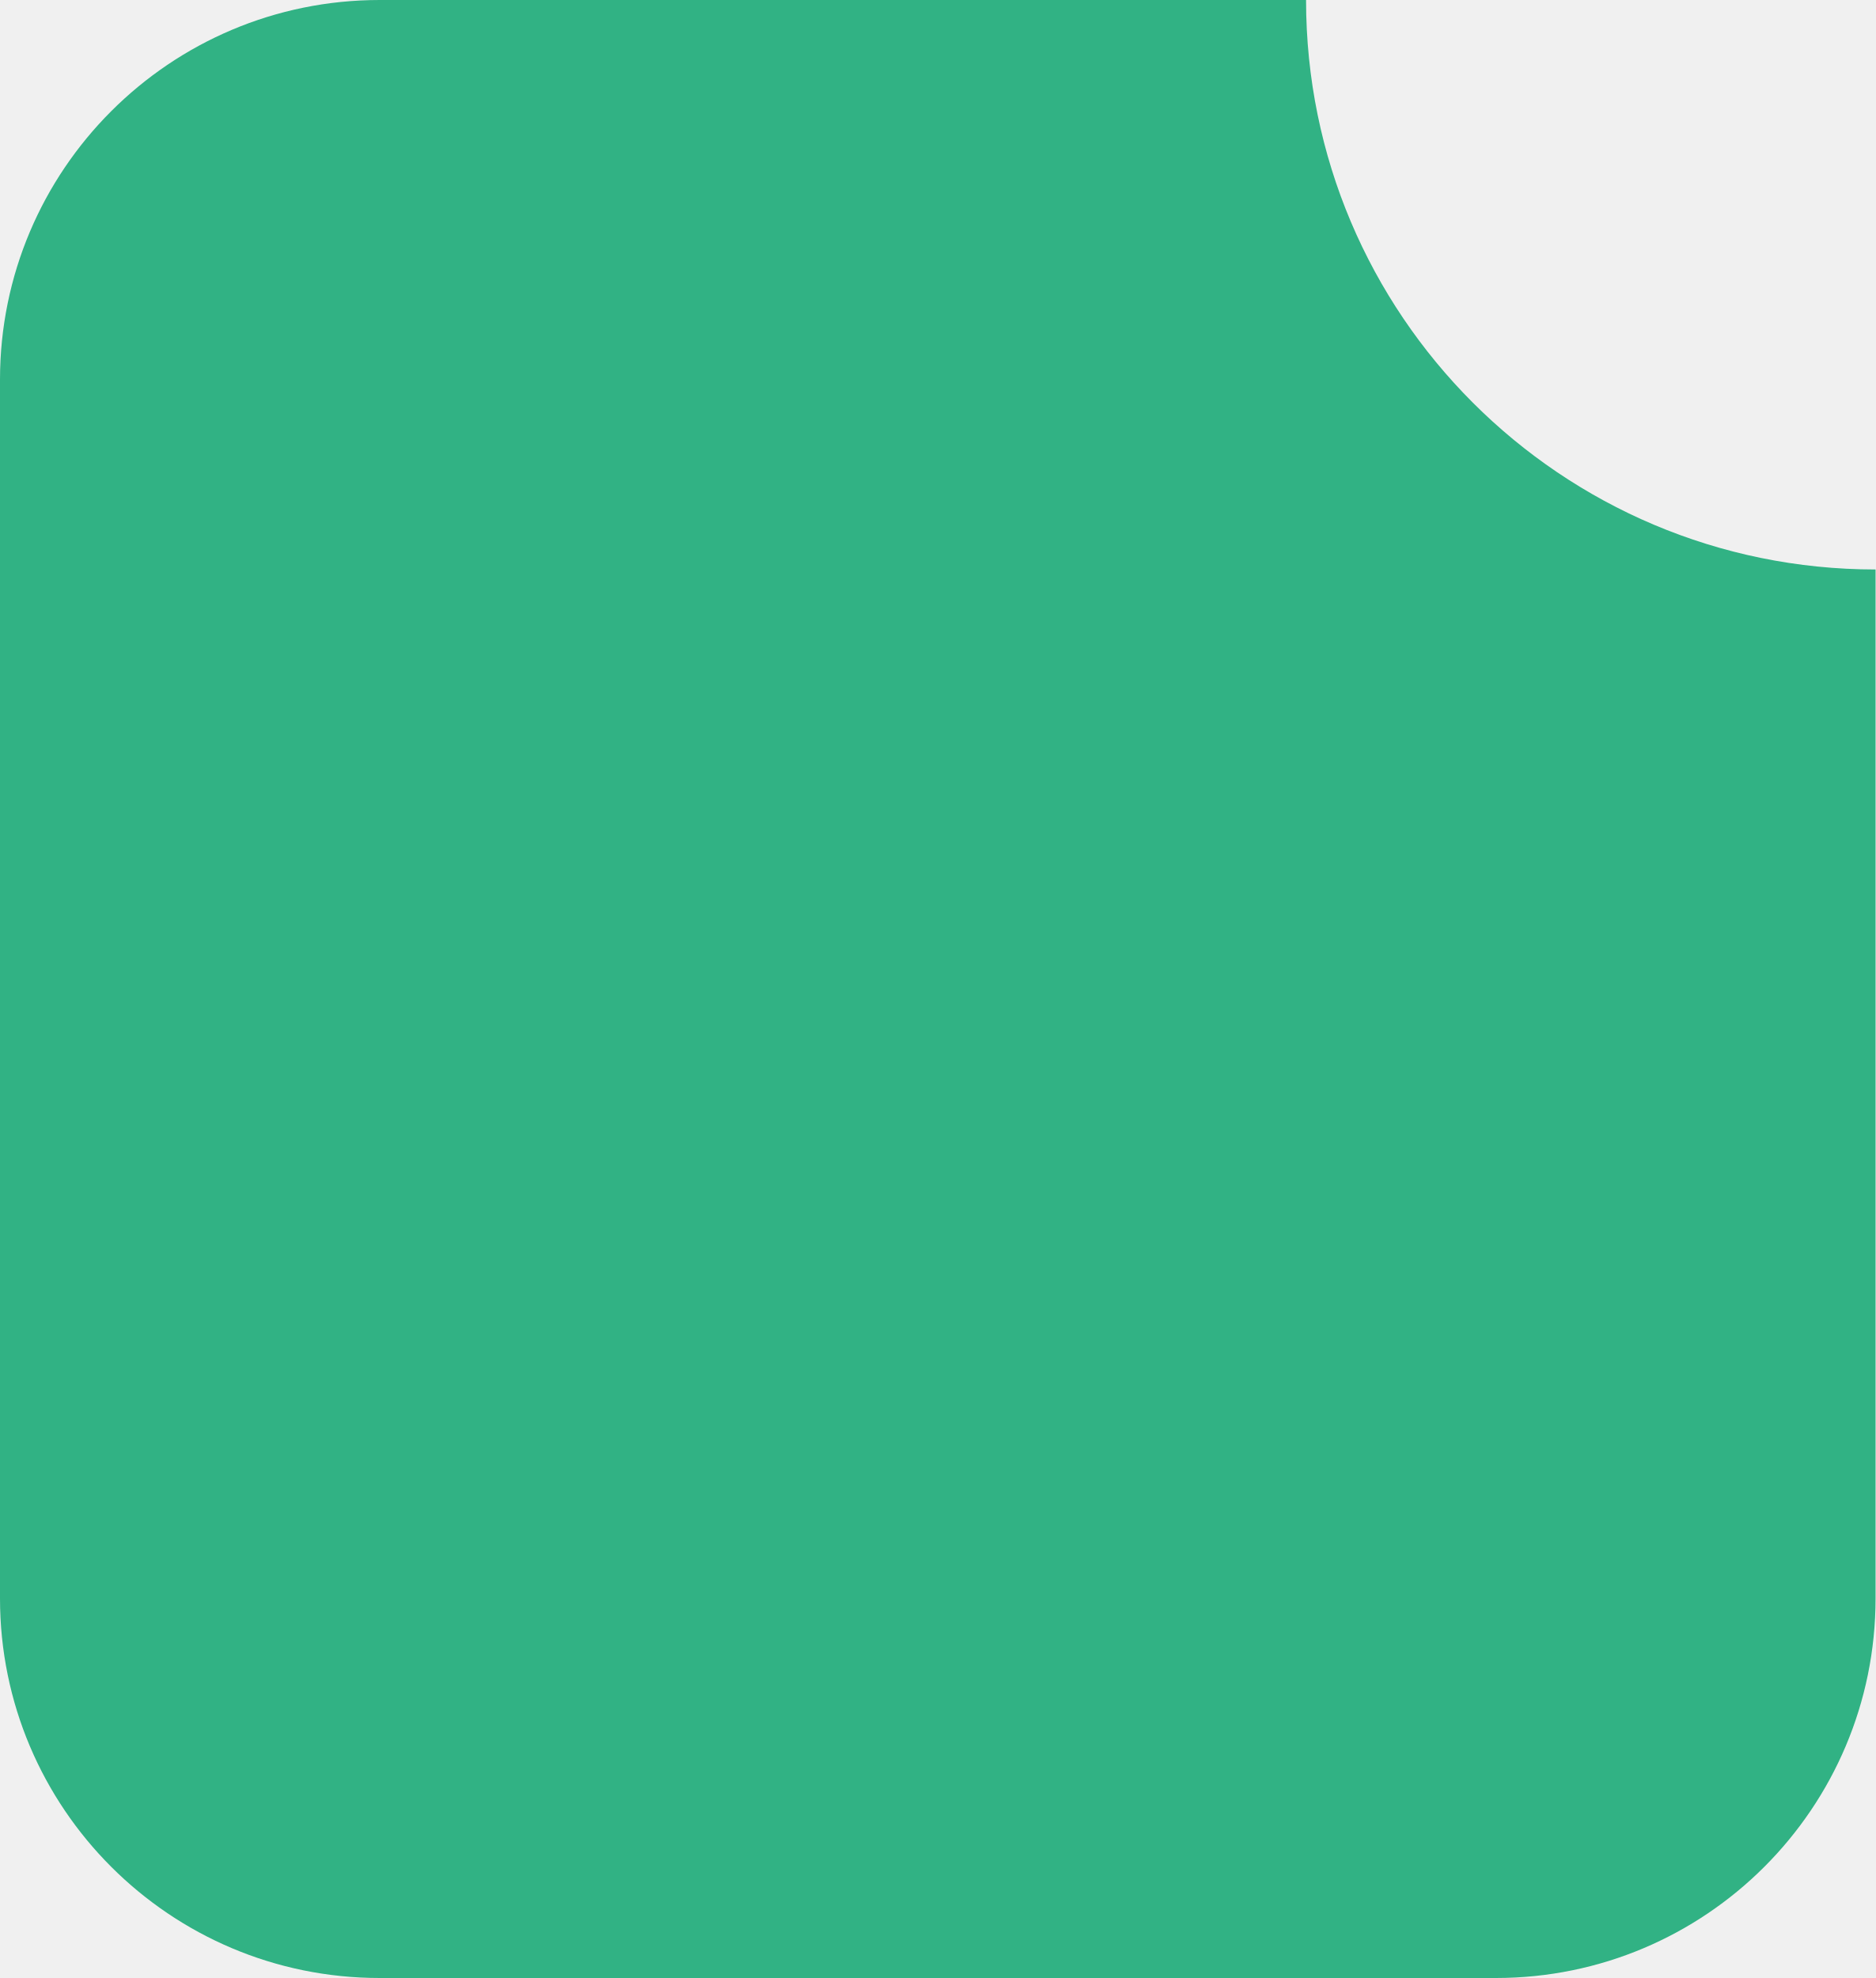
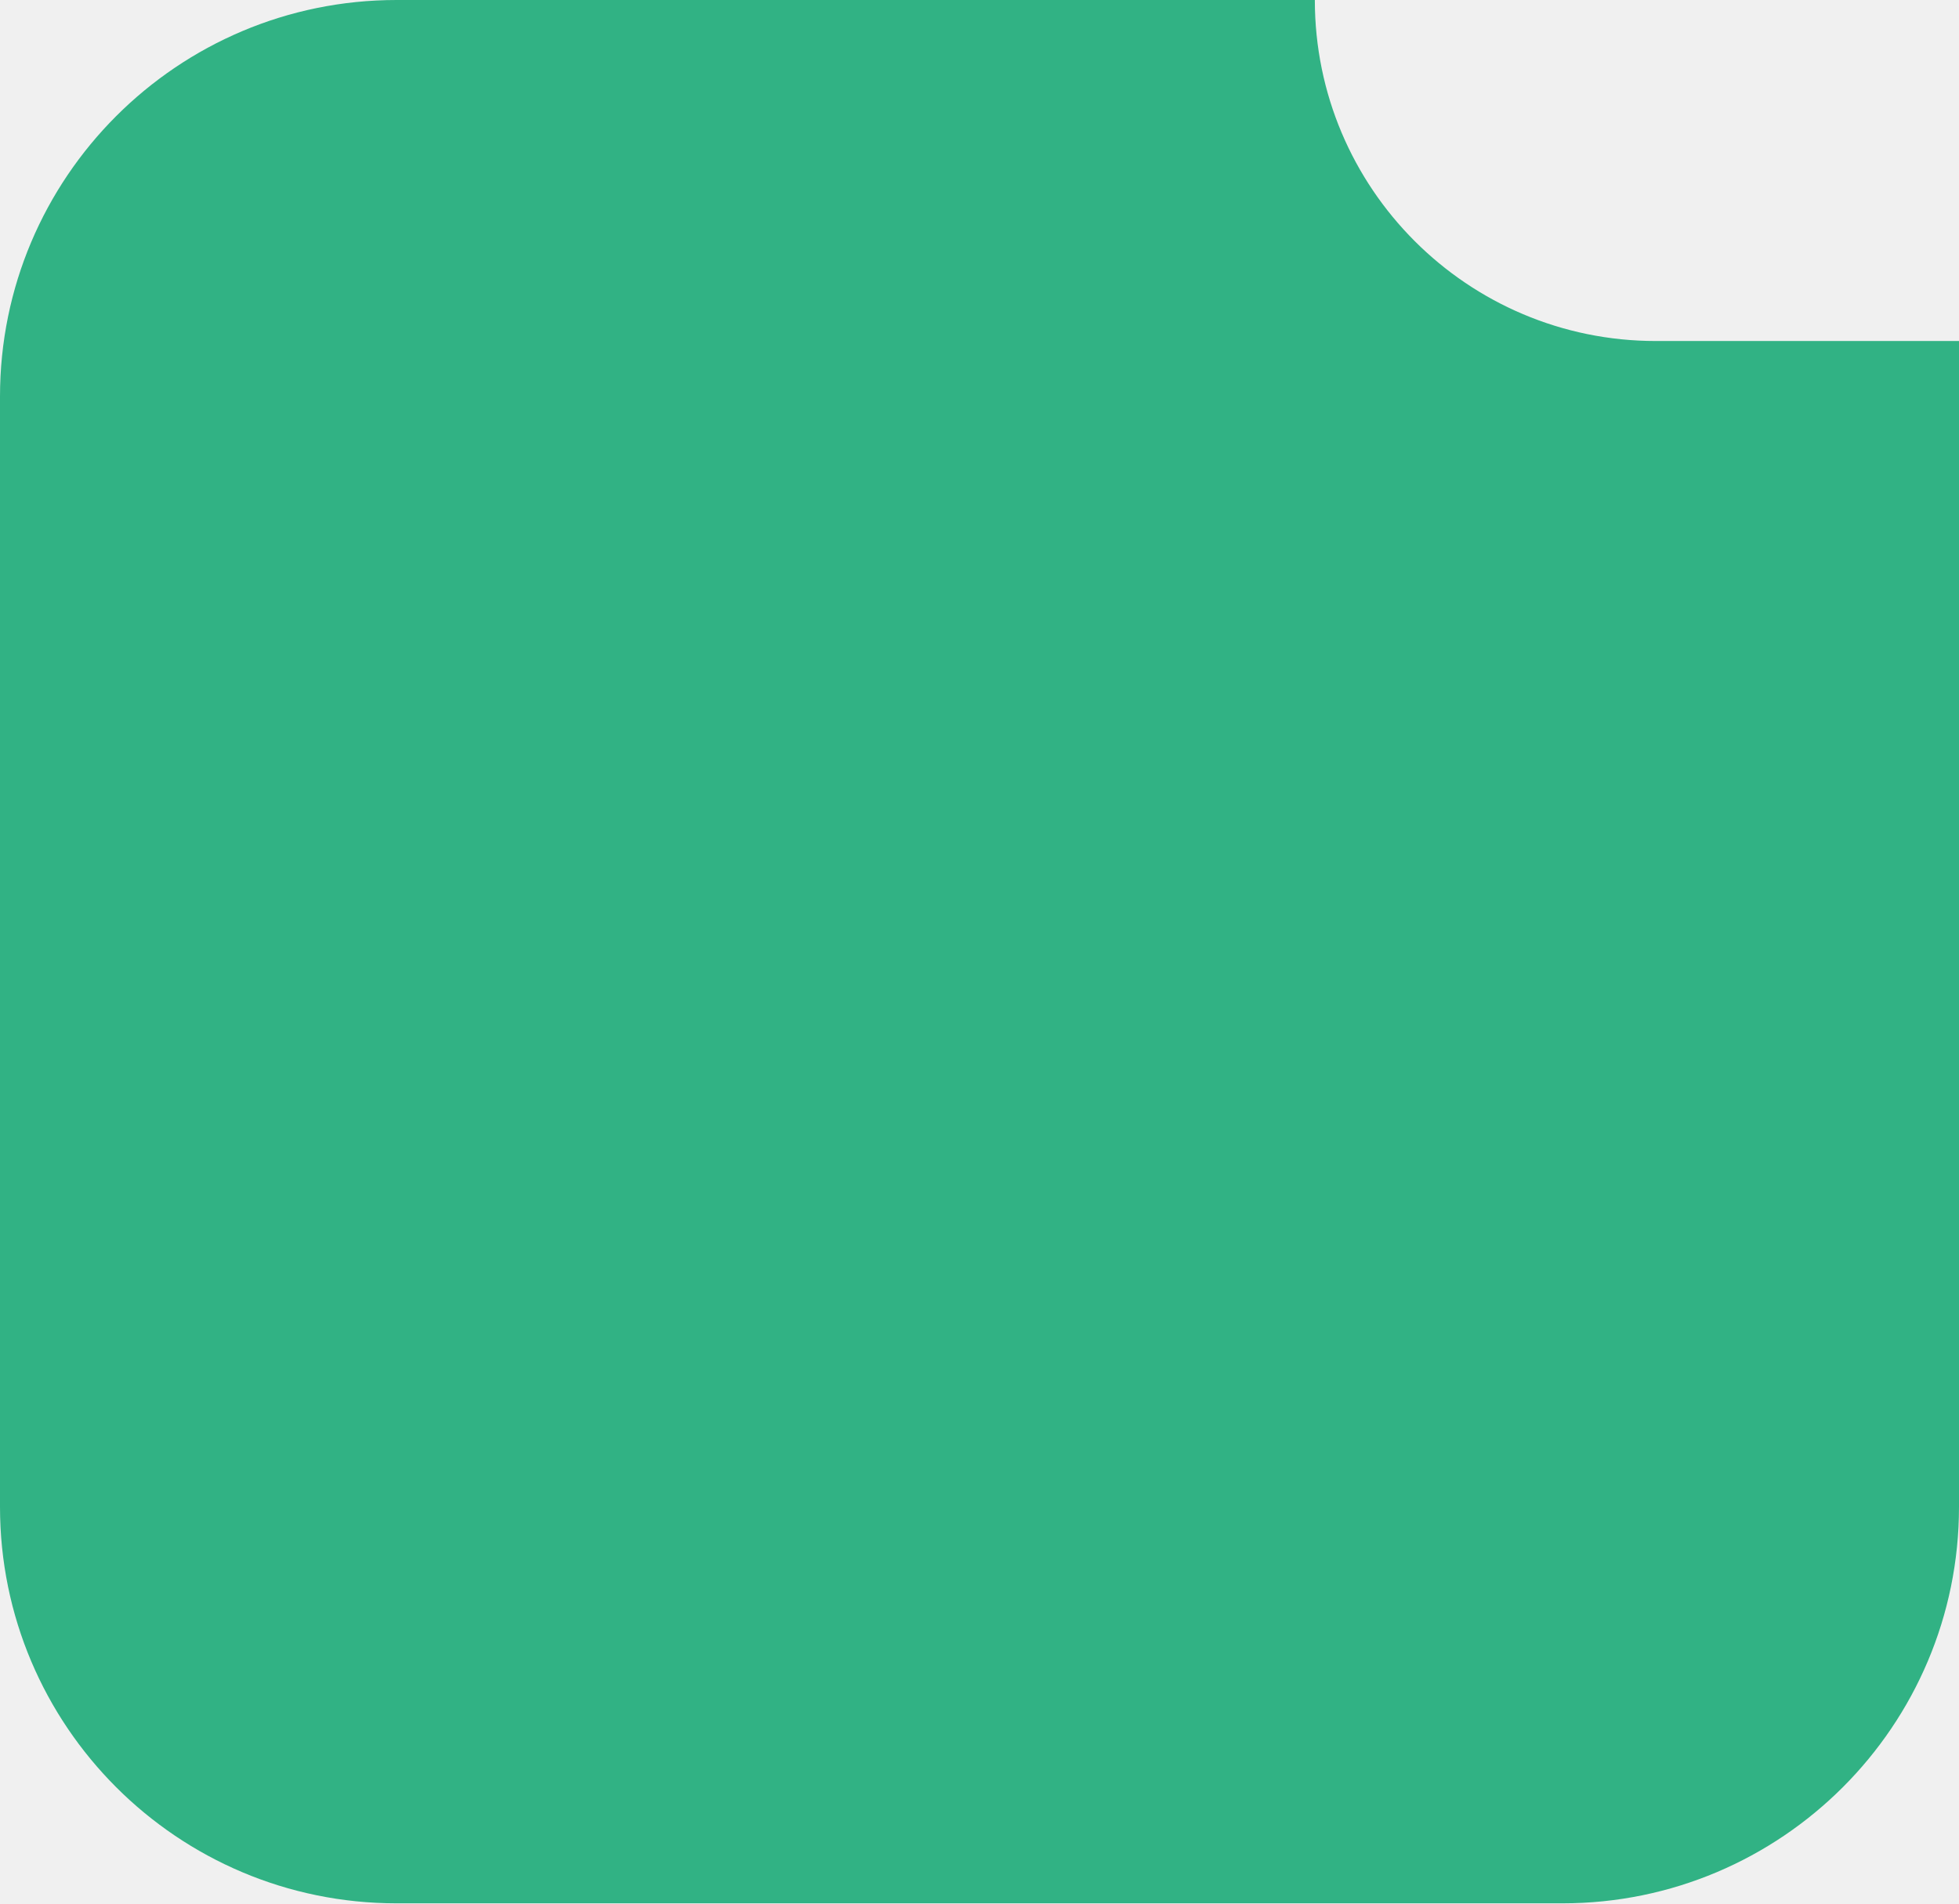
- <svg xmlns="http://www.w3.org/2000/svg" width="494" height="521" viewBox="0 0 494 521" fill="none">
-   <g clip-path="url(#clip0_3820_553)">
-     <path fill-rule="evenodd" clip-rule="evenodd" d="M100 0C44.773 0 0 44.772 0 100V421C0 476.229 44.773 521 100 521H394C449.227 521 494 476.229 494 421V150C411.156 150 344 82.842 344 0H100Z" fill="#31B284" />
-   </g>
-   <defs>
-     <clipPath id="clip0_3820_553">
-       <rect width="494" height="521" fill="white" />
-     </clipPath>
-   </defs>
+ <svg xmlns="http://www.w3.org/2000/svg" width="494" height="480" viewBox="0 0 494 480" fill="none">
+   <path fill-rule="evenodd" clip-rule="evenodd" d="M100 0C44.772 0 0 44.772 0 100V380C0 435.228 44.772 480 100 480H394C449.228 480 494 435.228 494 380V0H494V86H417.562C370.066 86 331.562 47.496 331.562 0H100Z" fill="#31B284" />
</svg>
